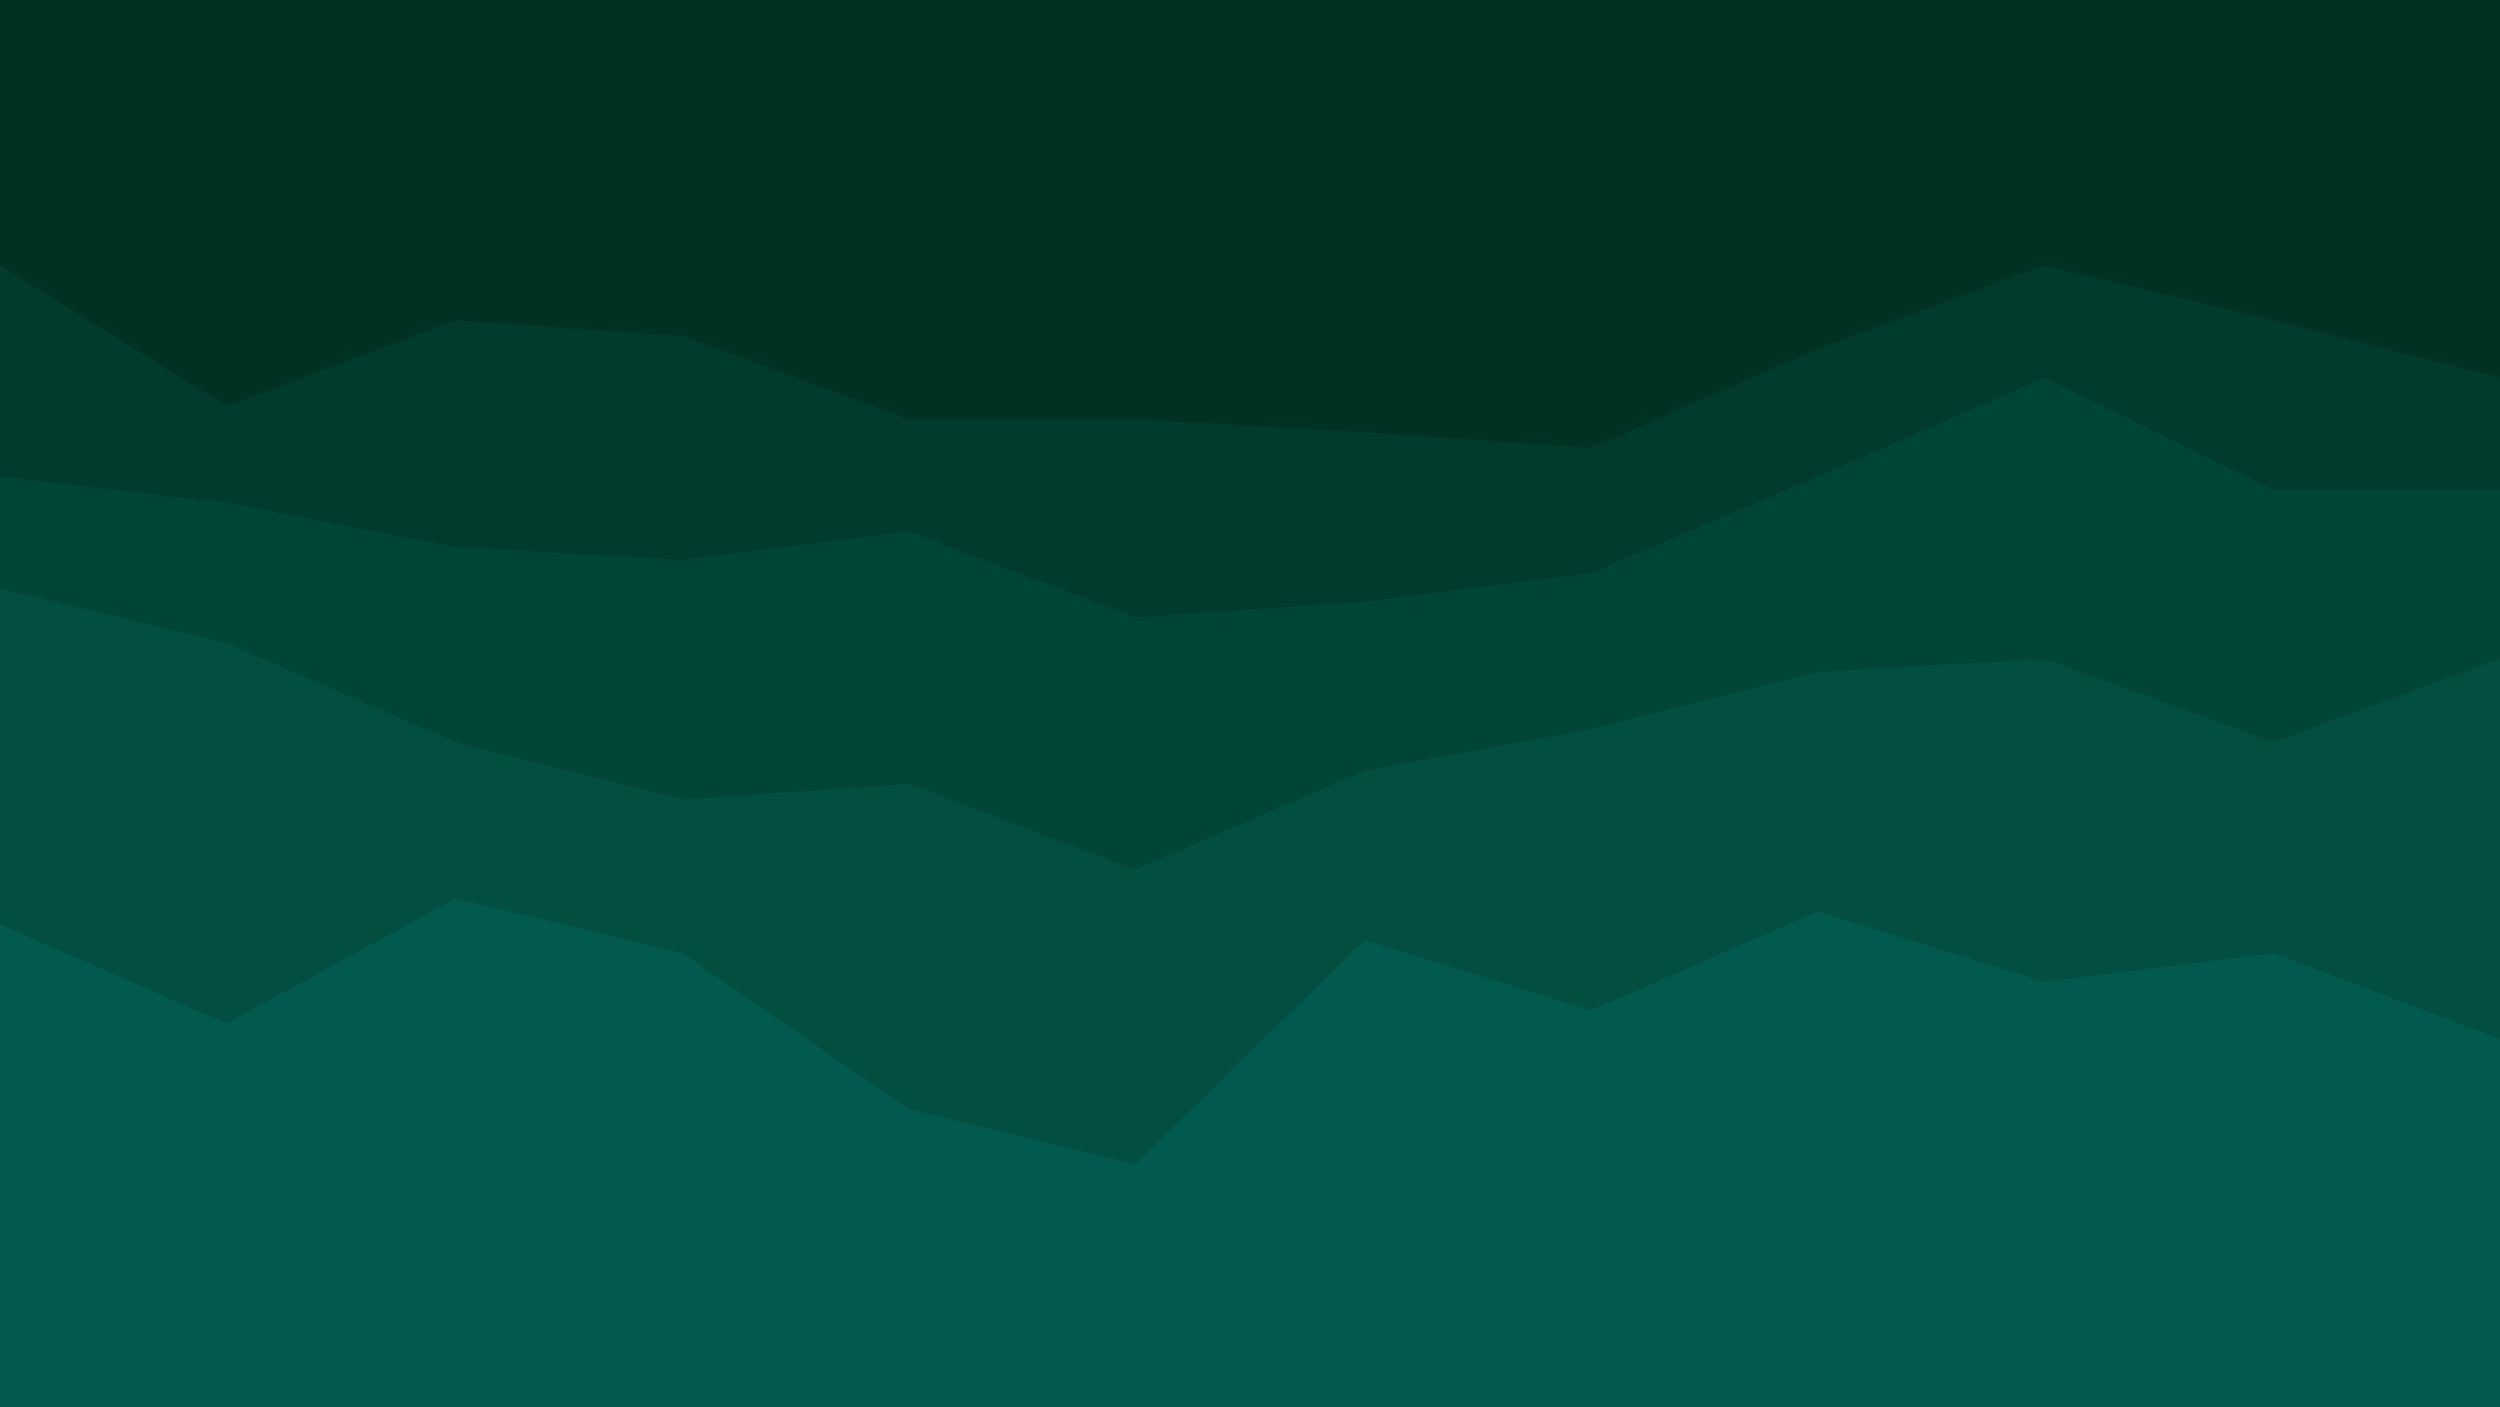
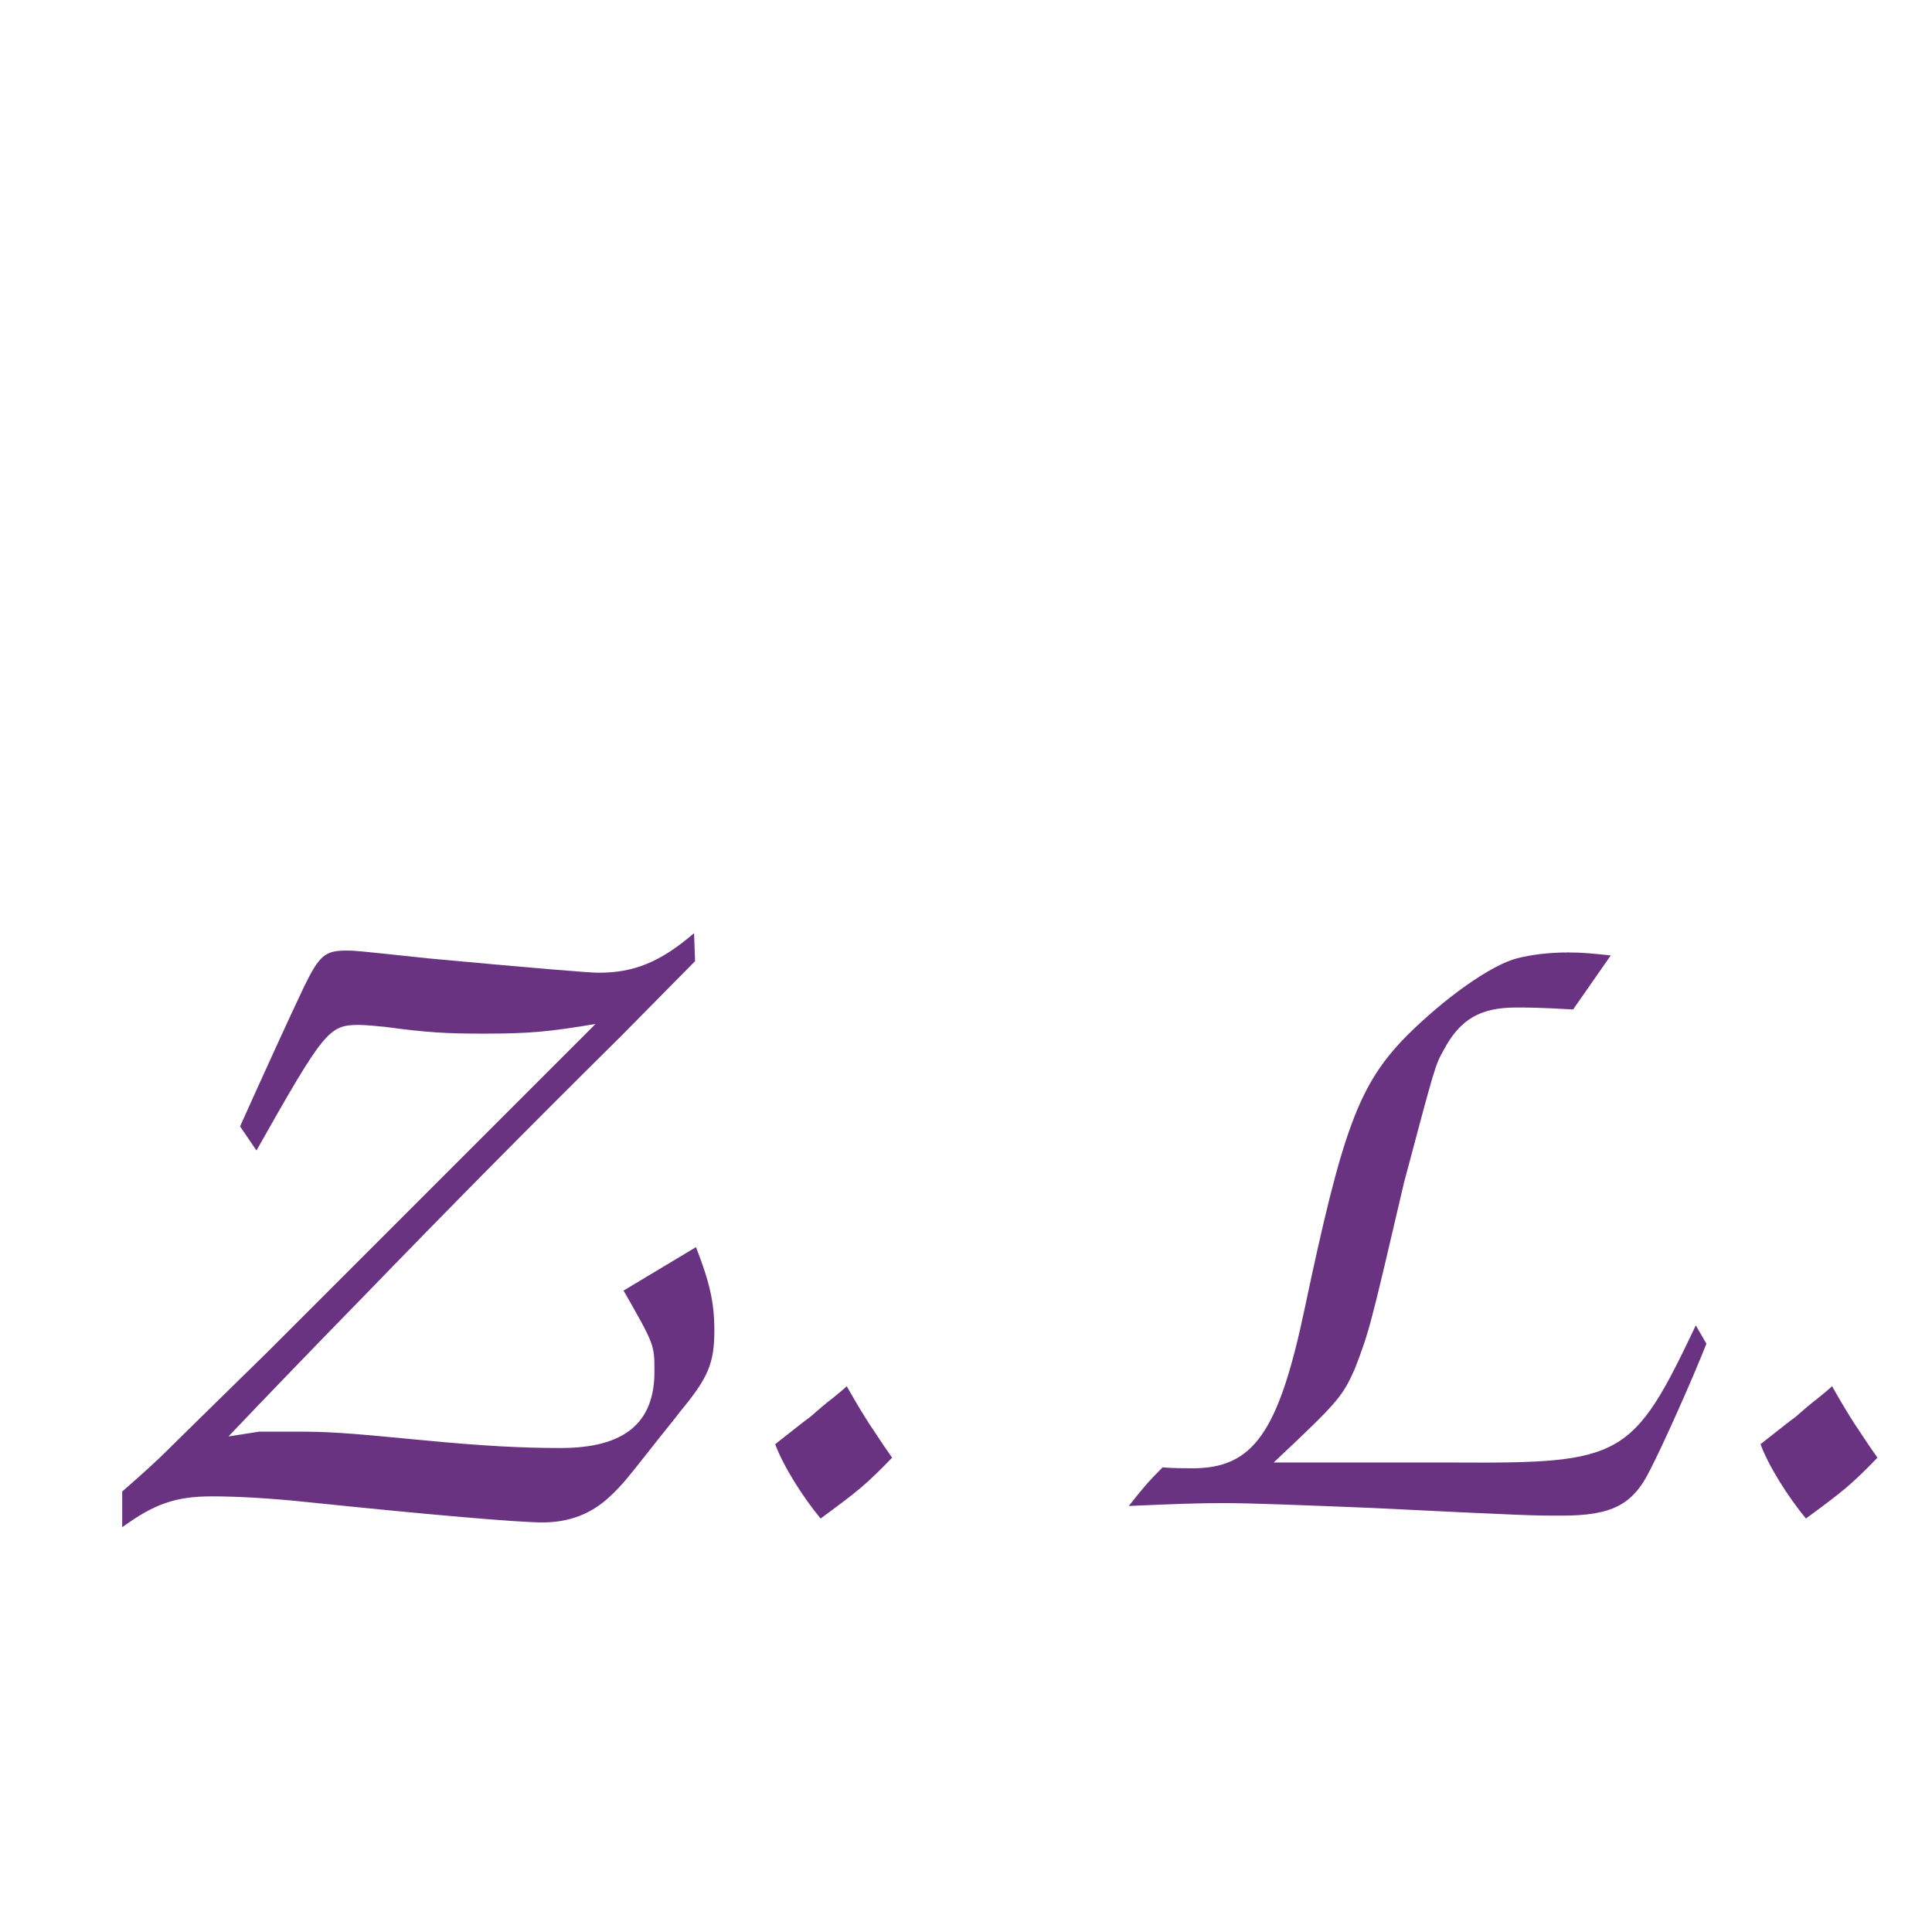
- <svg xmlns="http://www.w3.org/2000/svg" id="visual" viewBox="0 0 960 540" width="960" height="540" version="1.1">
-   <path d="M0 104L87 158L175 125L262 131L349 163L436 163L524 168L611 174L698 136L785 104L873 125L960 147L960 0L873 0L785 0L698 0L611 0L524 0L436 0L349 0L262 0L175 0L87 0L0 0Z" fill="#003223" />
-   <path d="M0 185L87 195L175 212L262 217L349 206L436 239L524 233L611 222L698 185L785 147L873 190L960 190L960 145L873 123L785 102L698 134L611 172L524 166L436 161L349 161L262 129L175 123L87 156L0 102Z" fill="#013b2d" />
-   <path d="M0 228L87 249L175 287L262 309L349 303L436 336L524 298L611 282L698 260L785 255L873 287L960 255L960 188L873 188L785 145L698 183L611 220L524 231L436 237L349 204L262 215L175 210L87 193L0 183Z" fill="#014537" />
-   <path d="M0 357L87 395L175 347L262 368L349 428L436 449L524 363L611 390L698 352L785 379L873 368L960 401L960 253L873 285L785 253L698 258L611 280L524 296L436 334L349 301L262 307L175 285L87 247L0 226Z" fill="#024f42" />
-   <path d="M0 541L87 541L175 541L262 541L349 541L436 541L524 541L611 541L698 541L785 541L873 541L960 541L960 399L873 366L785 377L698 350L611 388L524 361L436 447L349 426L262 366L175 345L87 393L0 355Z" fill="#02594e" />
+ <svg xmlns="http://www.w3.org/2000/svg" width="512" height="512" viewBox="0 0 512 512">
+   <text x="50%" y="50%" dy="0.3em" font-family="'Apple Chancery', cursive" font-size="256" fill="#693382" text-anchor="middle" dominant-baseline="middle">
+     Z. L.
+   </text>
</svg>
